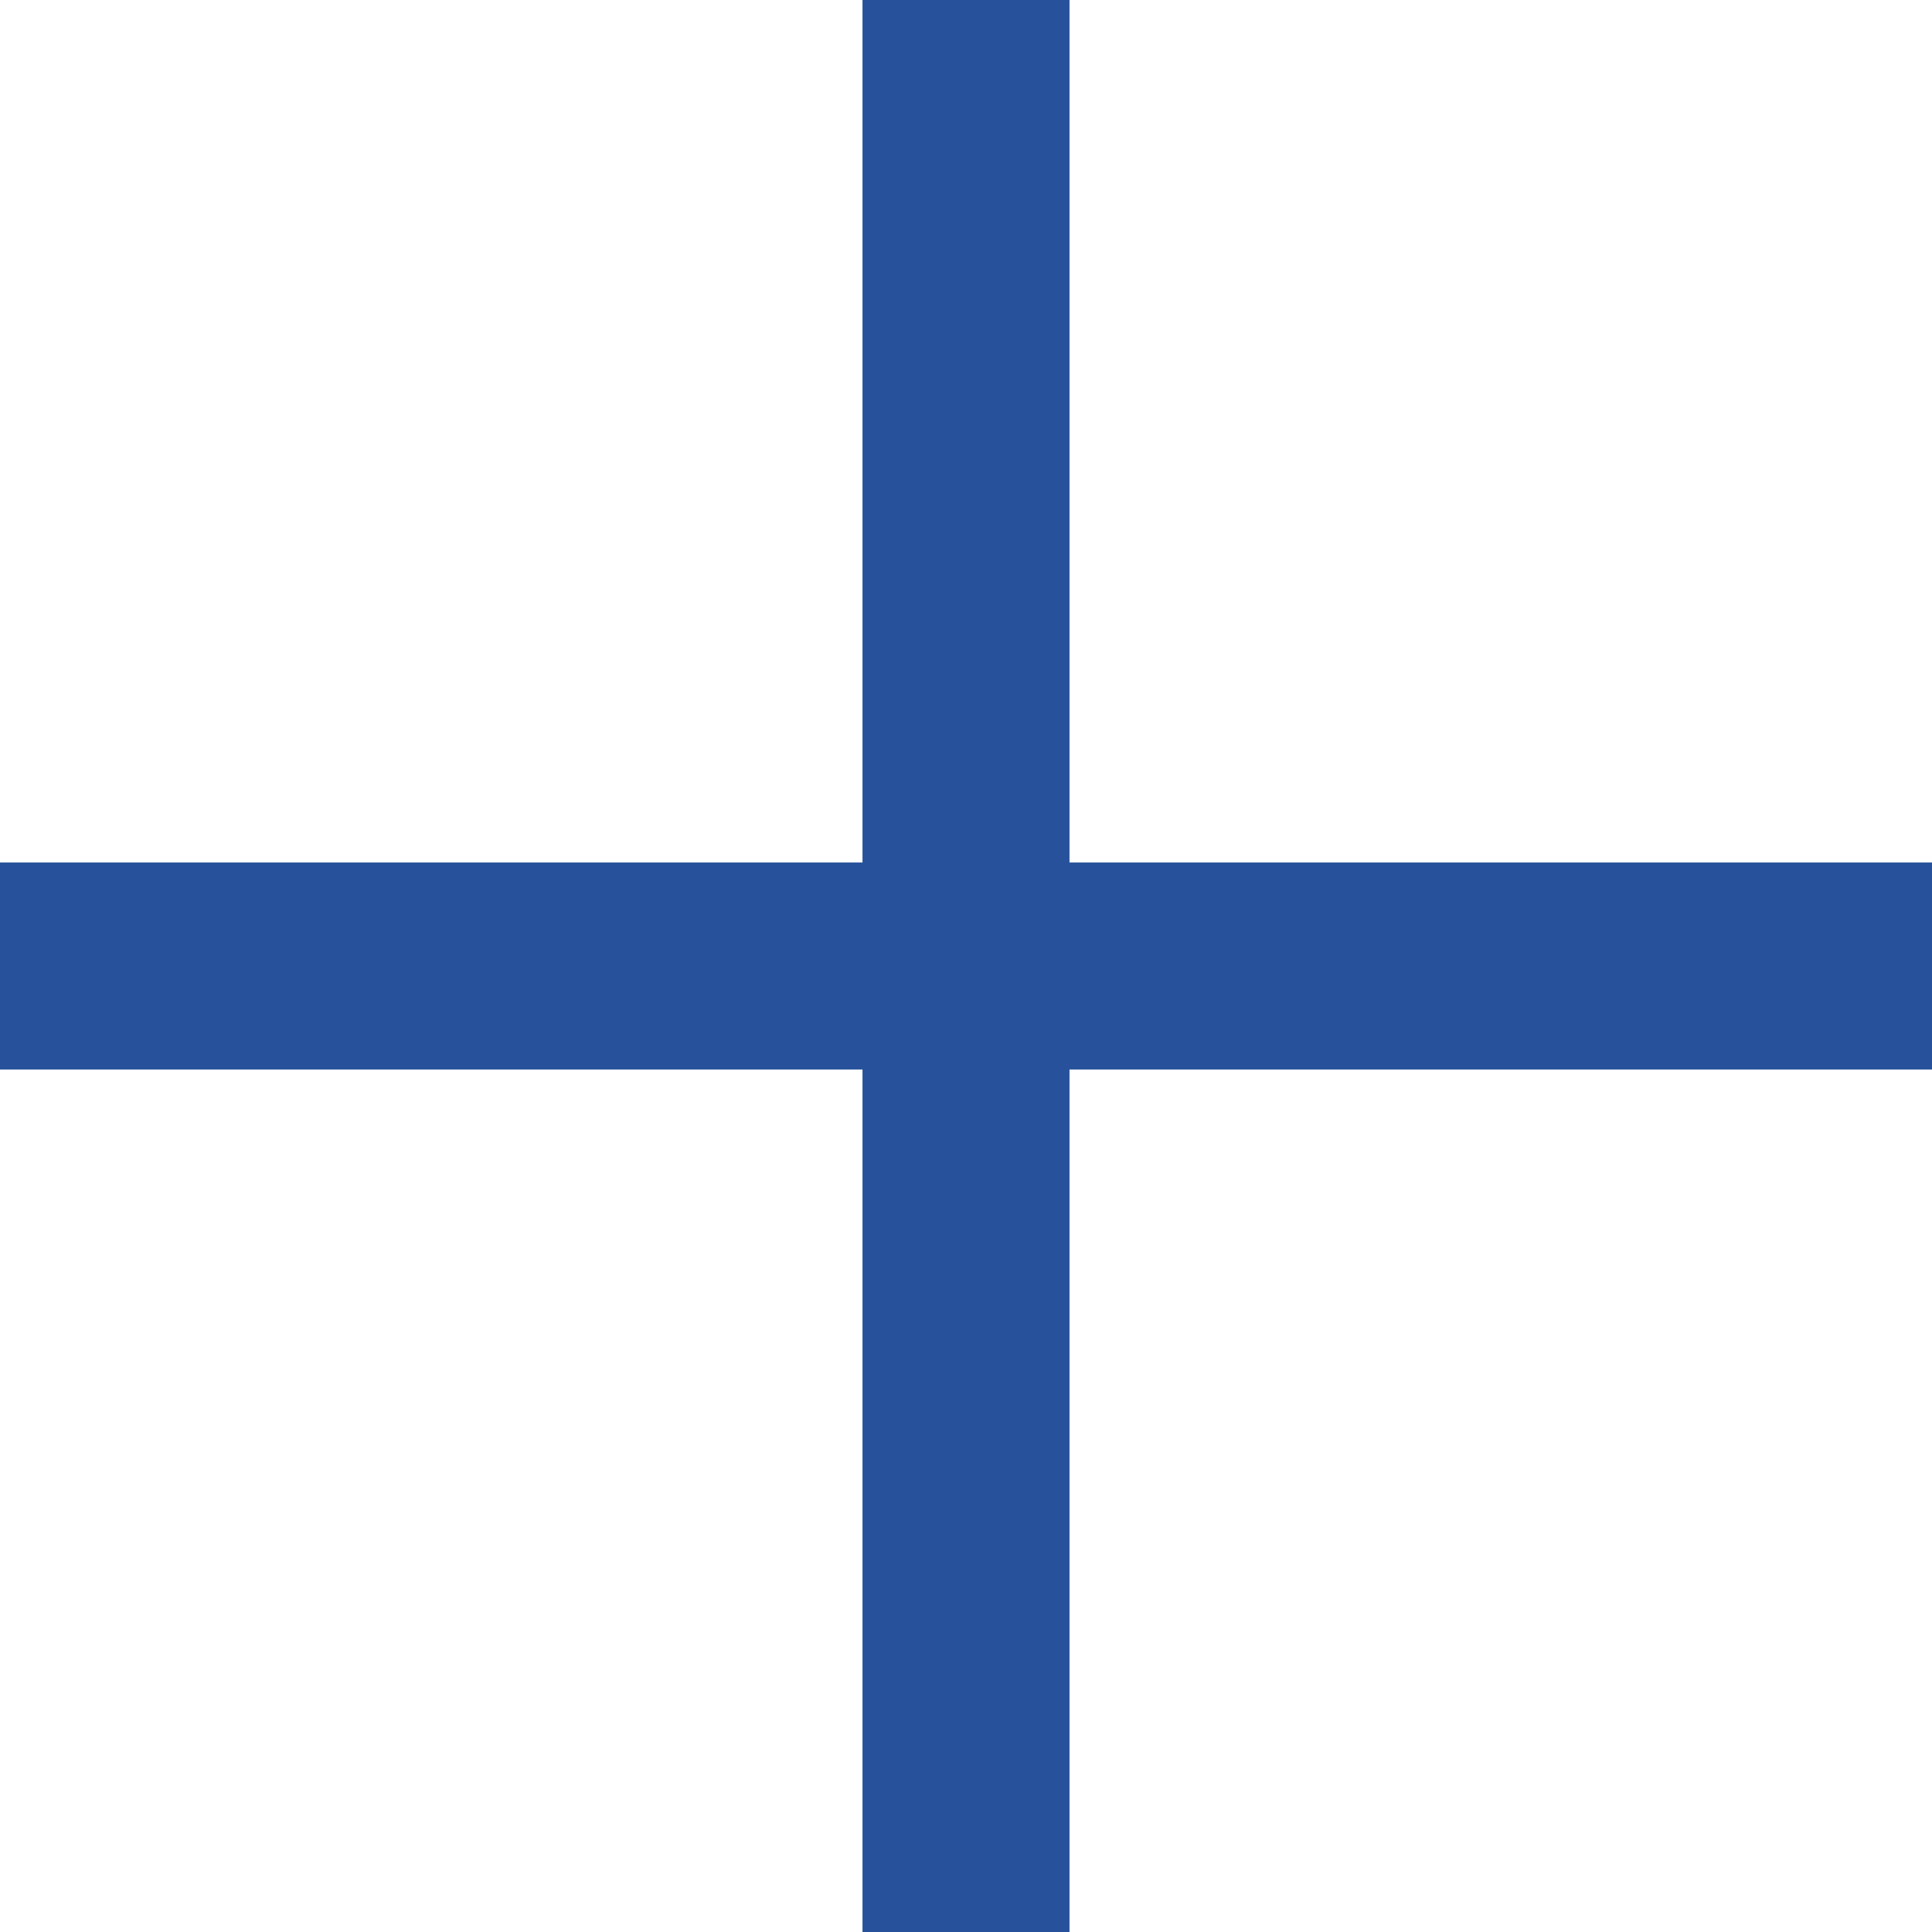
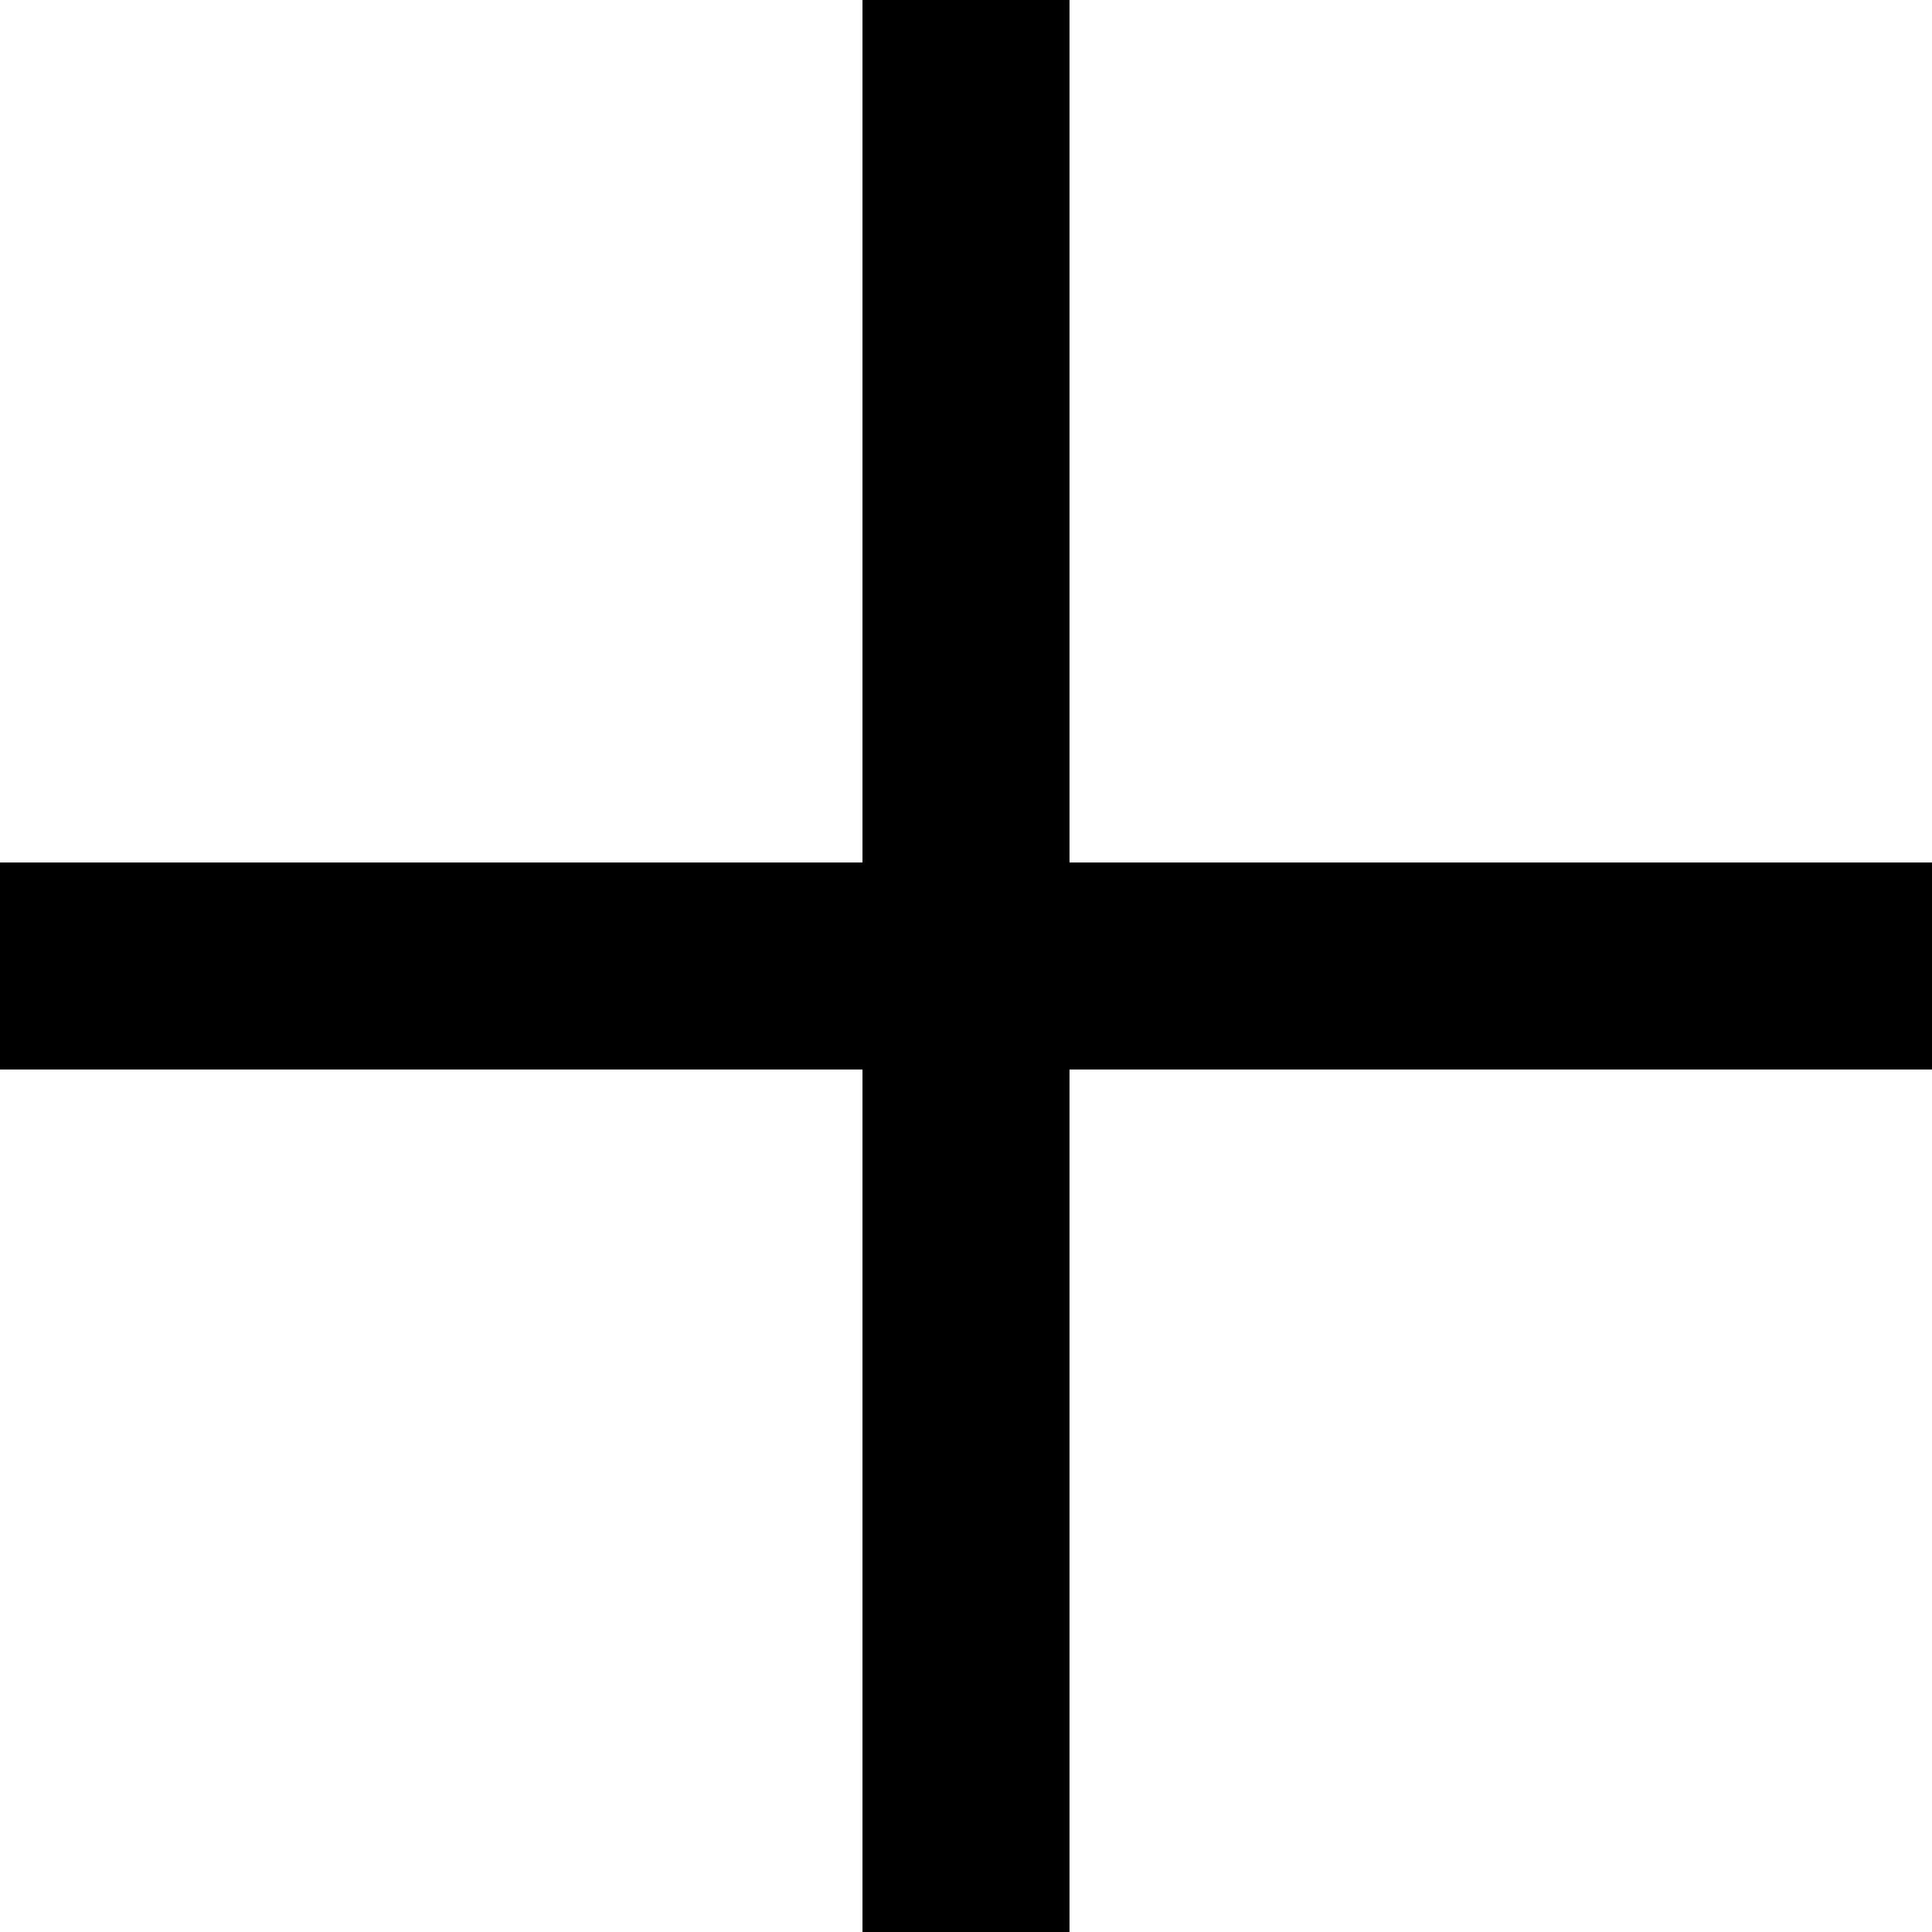
<svg xmlns="http://www.w3.org/2000/svg" id="Layer_2" data-name="Layer 2" viewBox="0 0 14 14">
  <defs>
    <style>
      .cls-1 {
-         fill: #27519b;
+         fill: currentColor;
      }
    </style>
  </defs>
  <g id="Layer_1-2" data-name="Layer 1">
    <rect class="cls-1" x="6.25" width="1.5" height="14" />
    <rect class="cls-1" y="6.25" width="14" height="1.5" />
  </g>
</svg>
